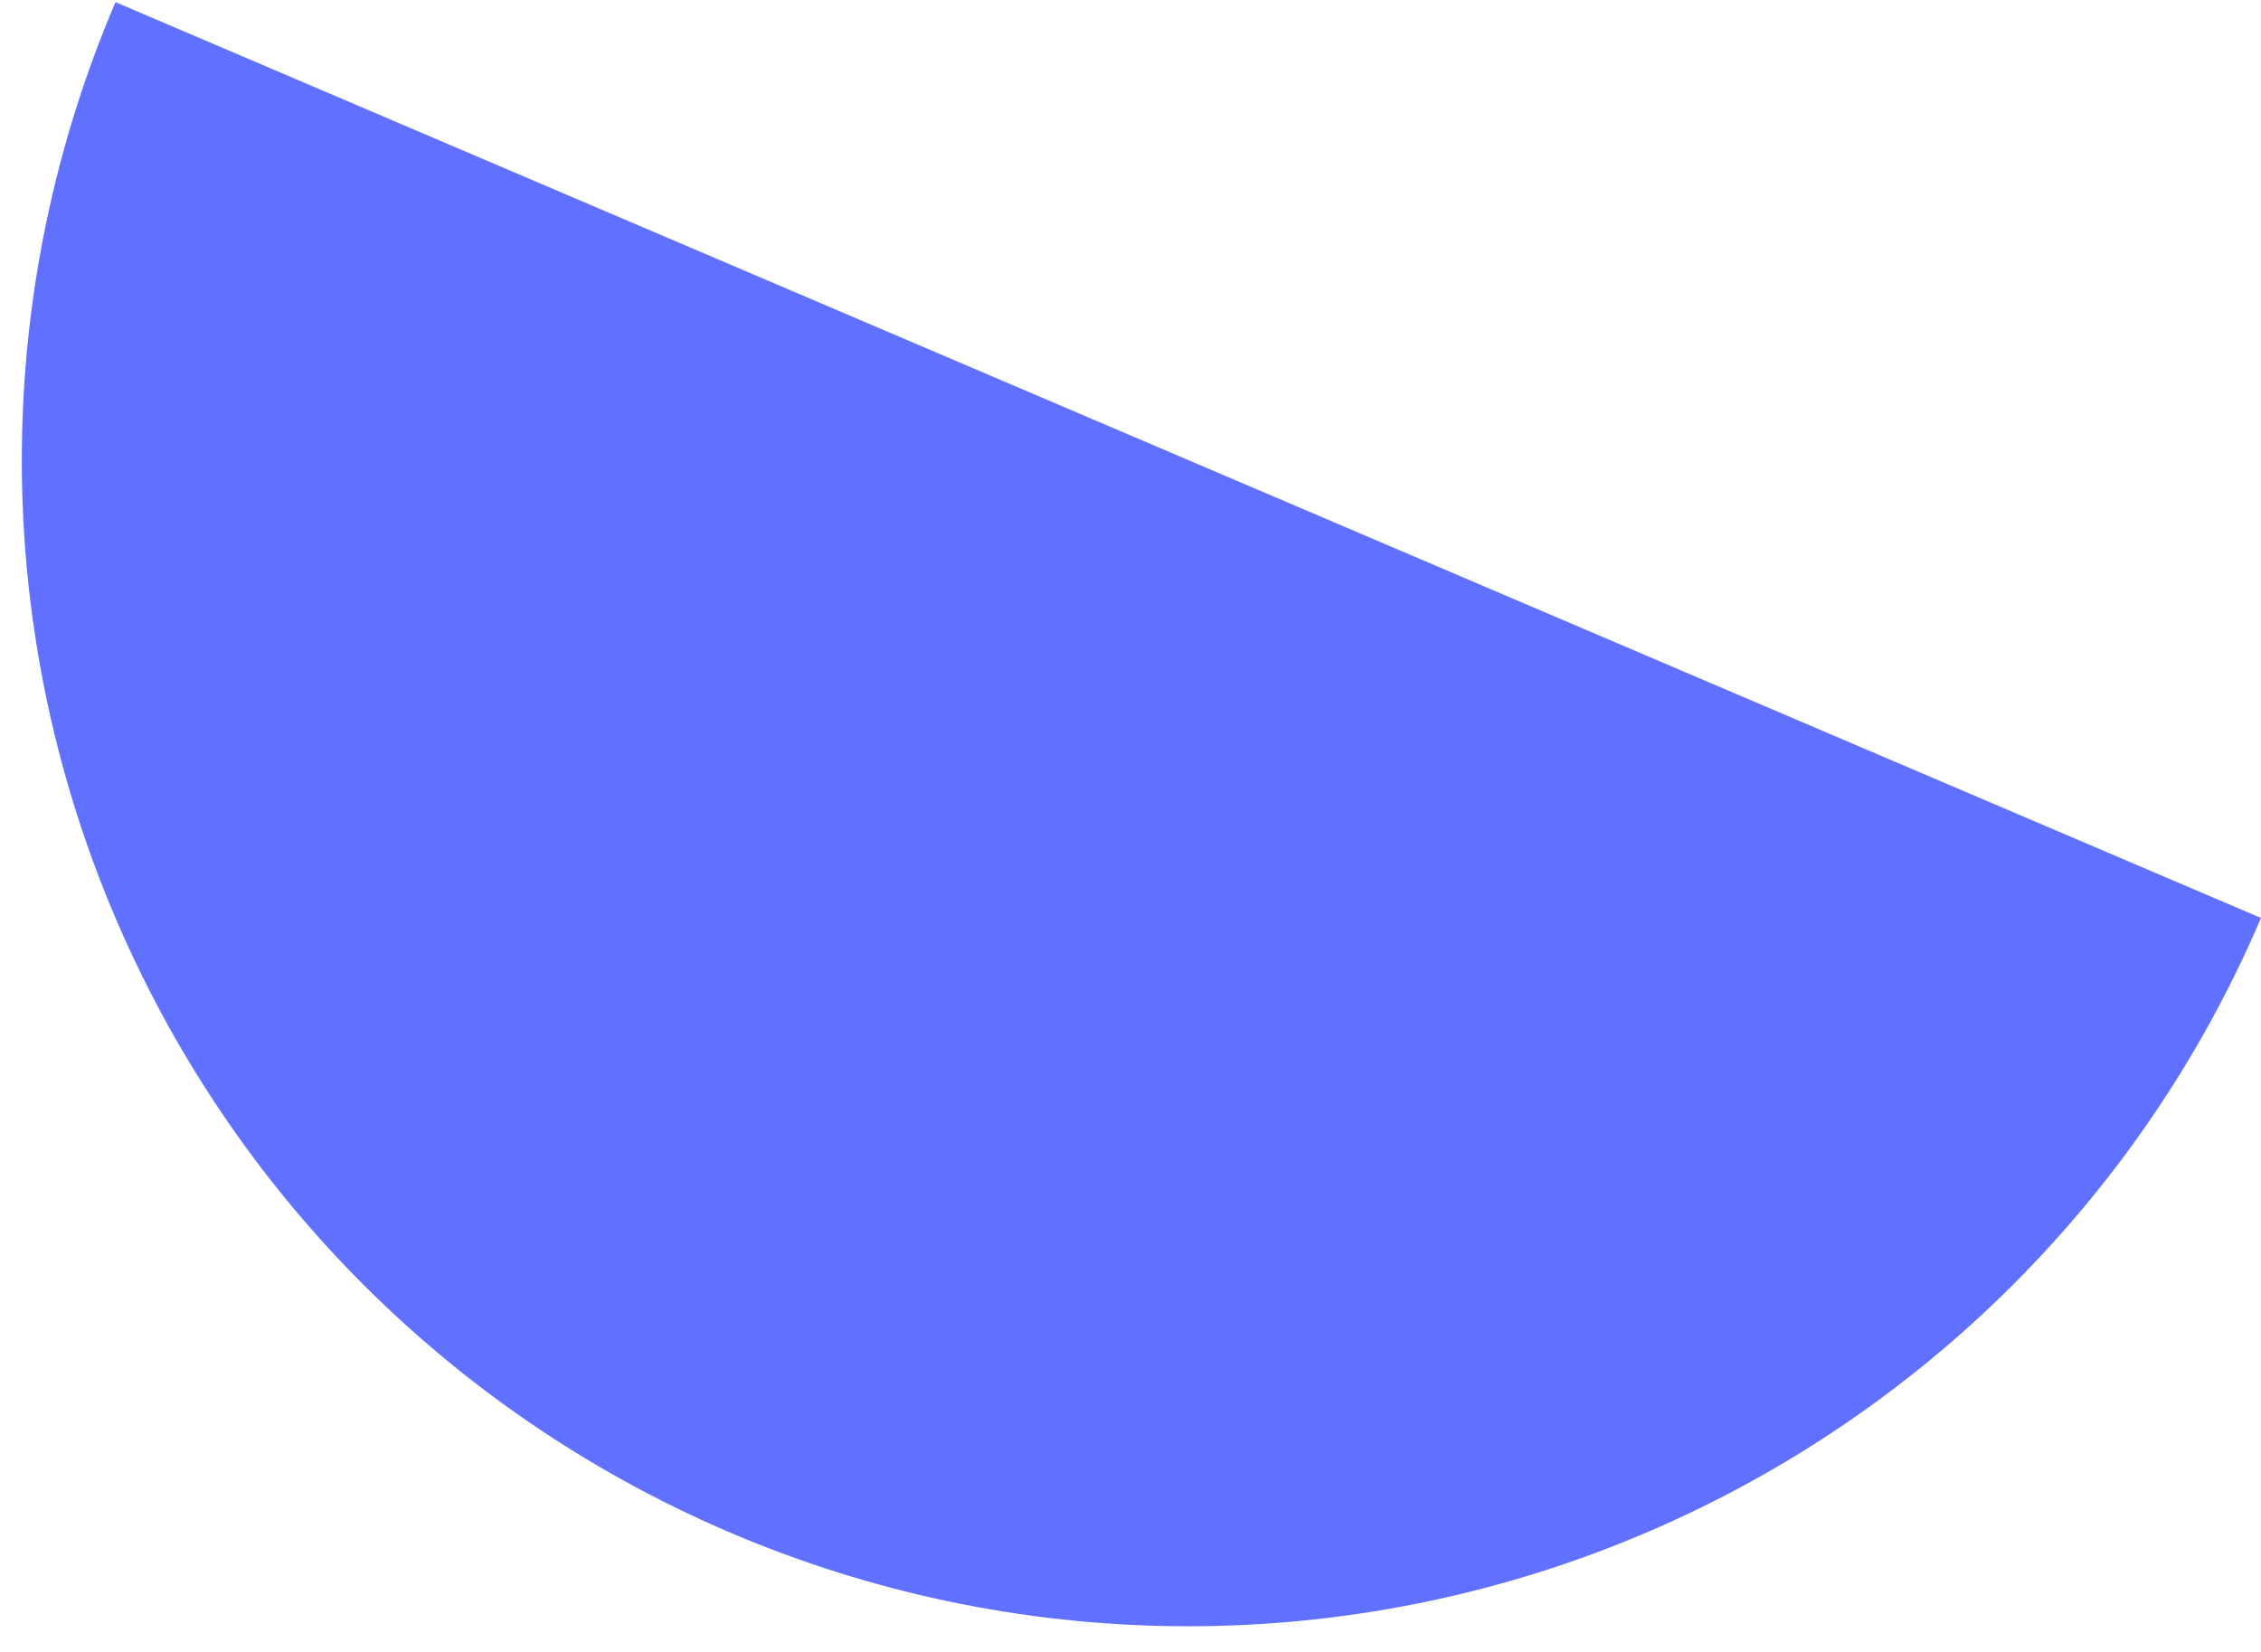
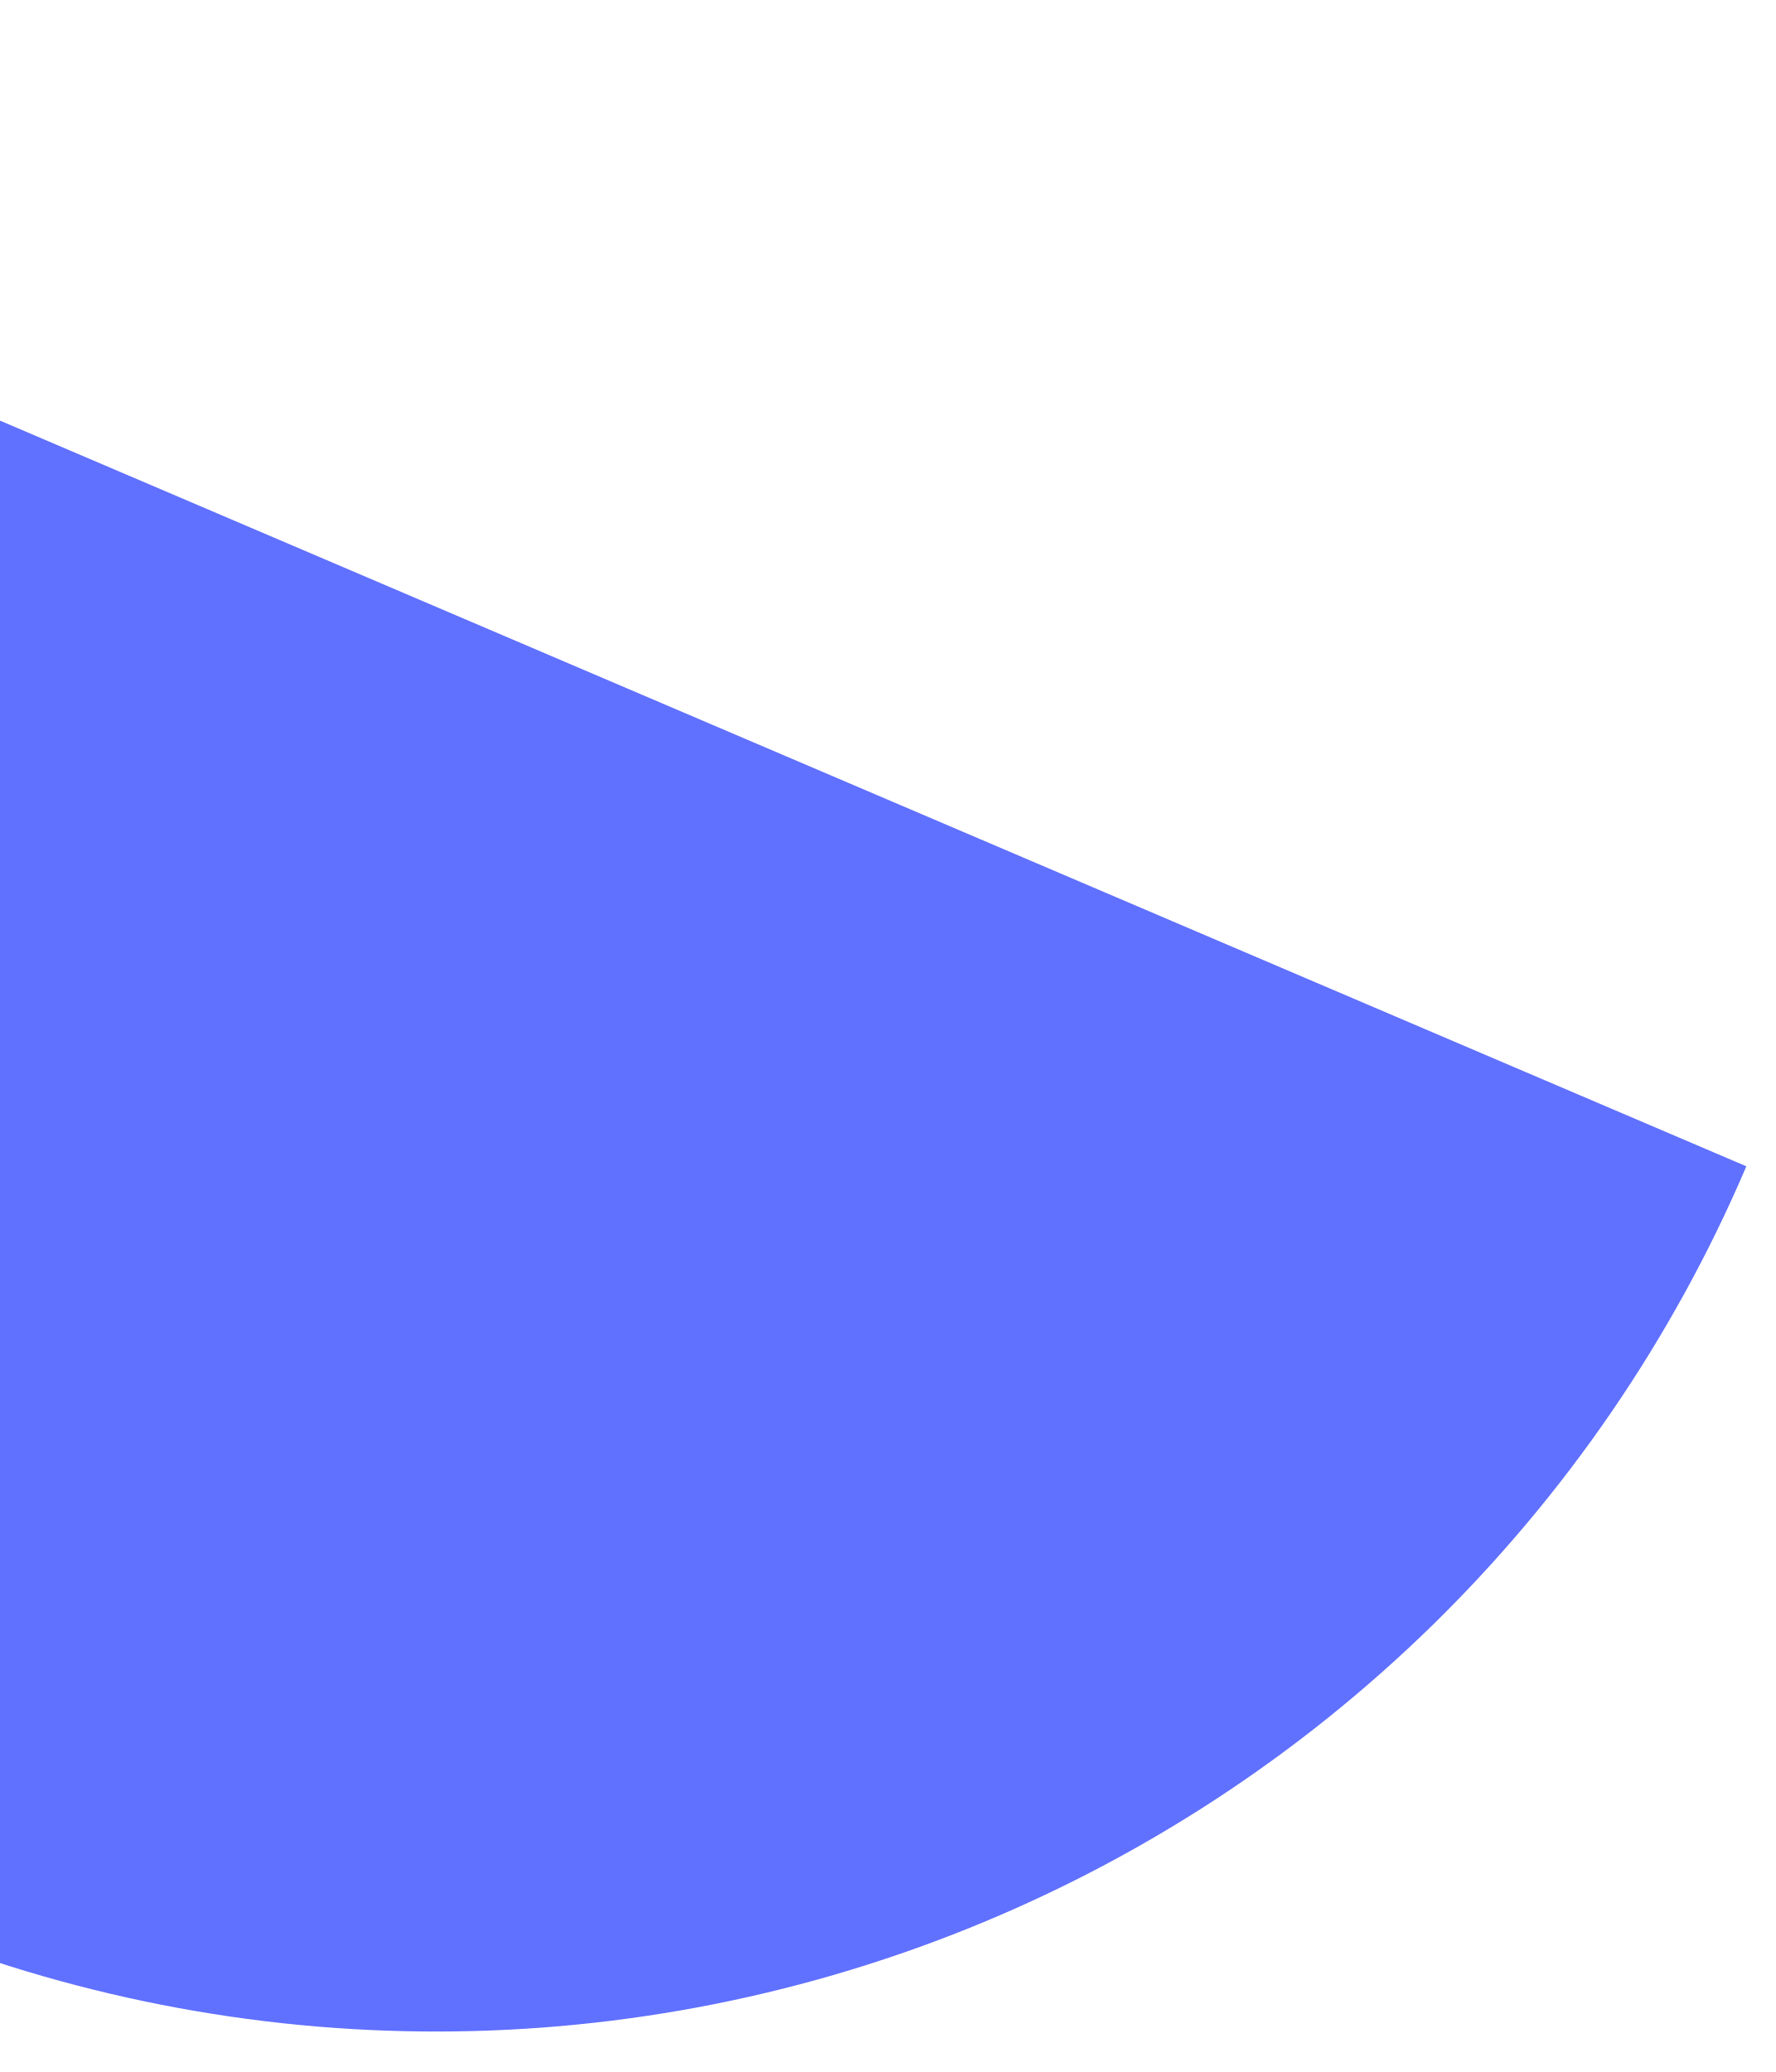
- <svg xmlns="http://www.w3.org/2000/svg" width="78" height="57" viewBox="0 0 78 57" fill="none">
-   <path d="M3.984 0.074C-0.206 9.889 -0.326 20.967 3.651 30.87C7.628 40.774 15.376 48.692 25.191 52.883C35.007 57.073 46.084 57.193 55.988 53.216C65.891 49.239 73.809 41.49 78 31.675L3.984 0.074Z" fill="#6070FF" />
+ <svg xmlns="http://www.w3.org/2000/svg" width="24" height="28" viewBox="0 0 24 28" fill="none">
+   <path d="M-11.809 0.642C-13.814 5.338 -13.872 10.638 -11.969 15.376C-10.066 20.114 -6.359 23.902 -1.663 25.907C3.032 27.912 8.332 27.969 13.07 26.066C17.808 24.163 21.596 20.456 23.601 15.761L-11.809 0.642Z" fill="#6070FF" />
</svg>
